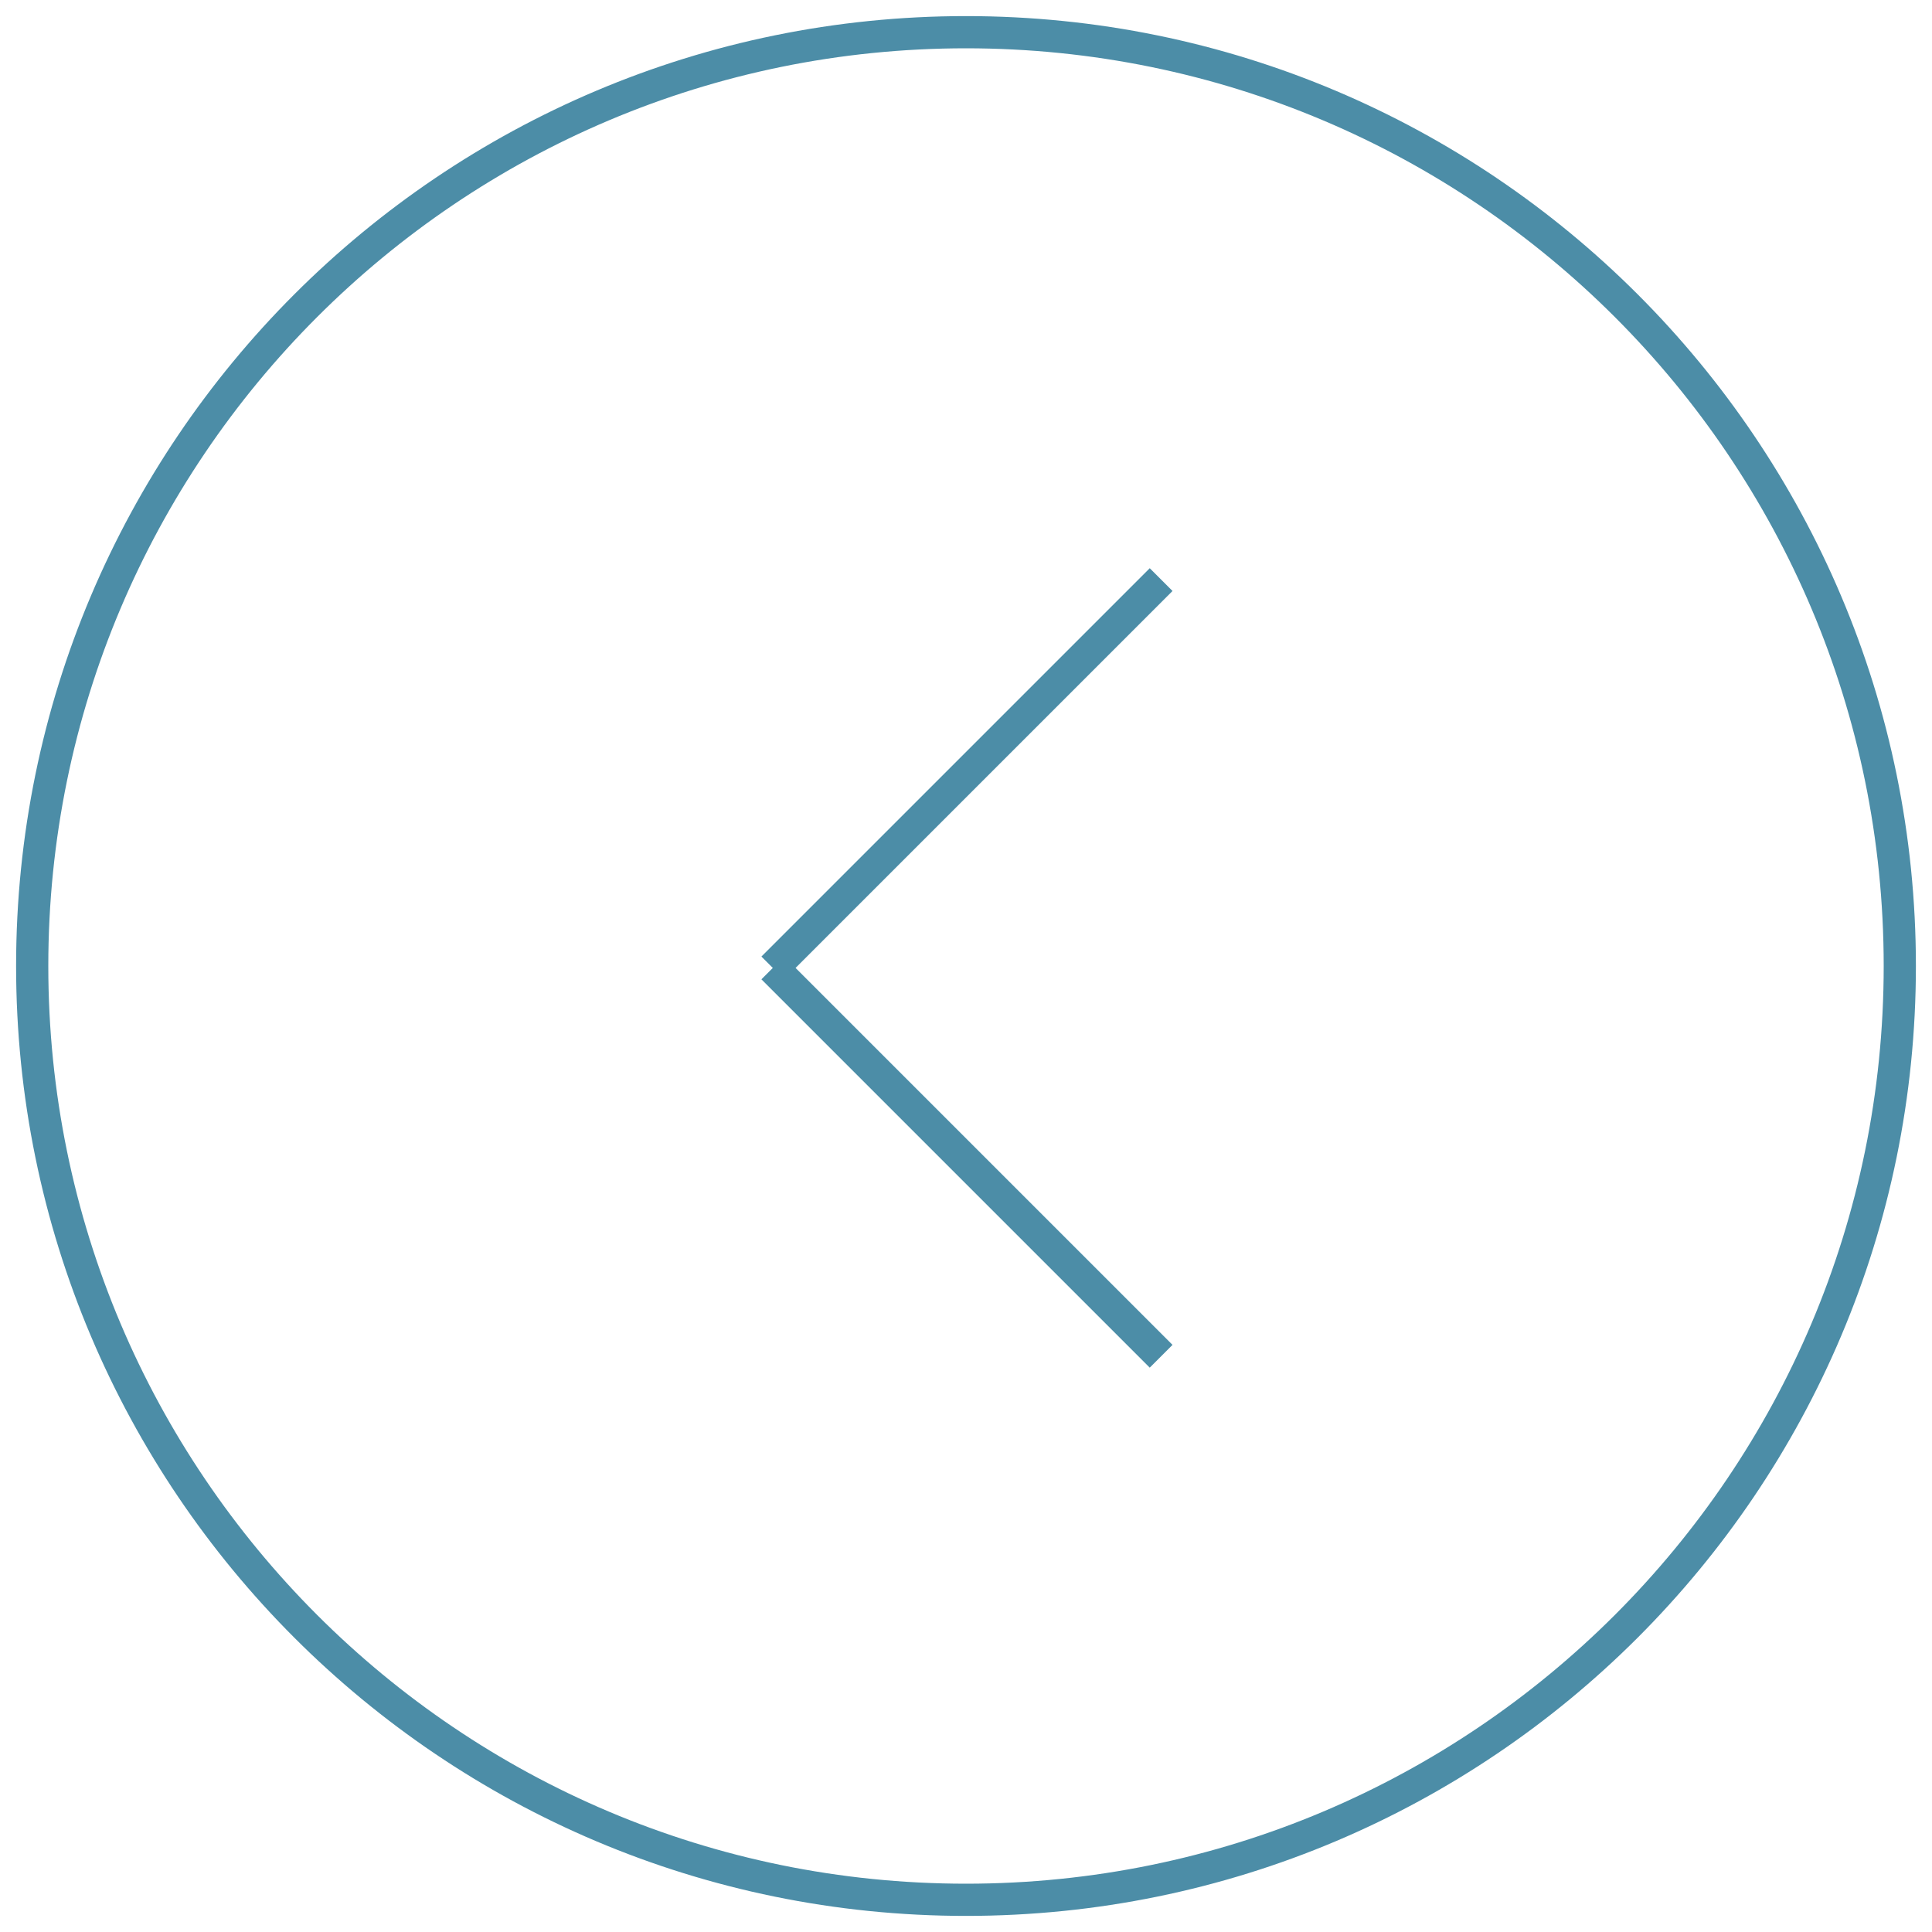
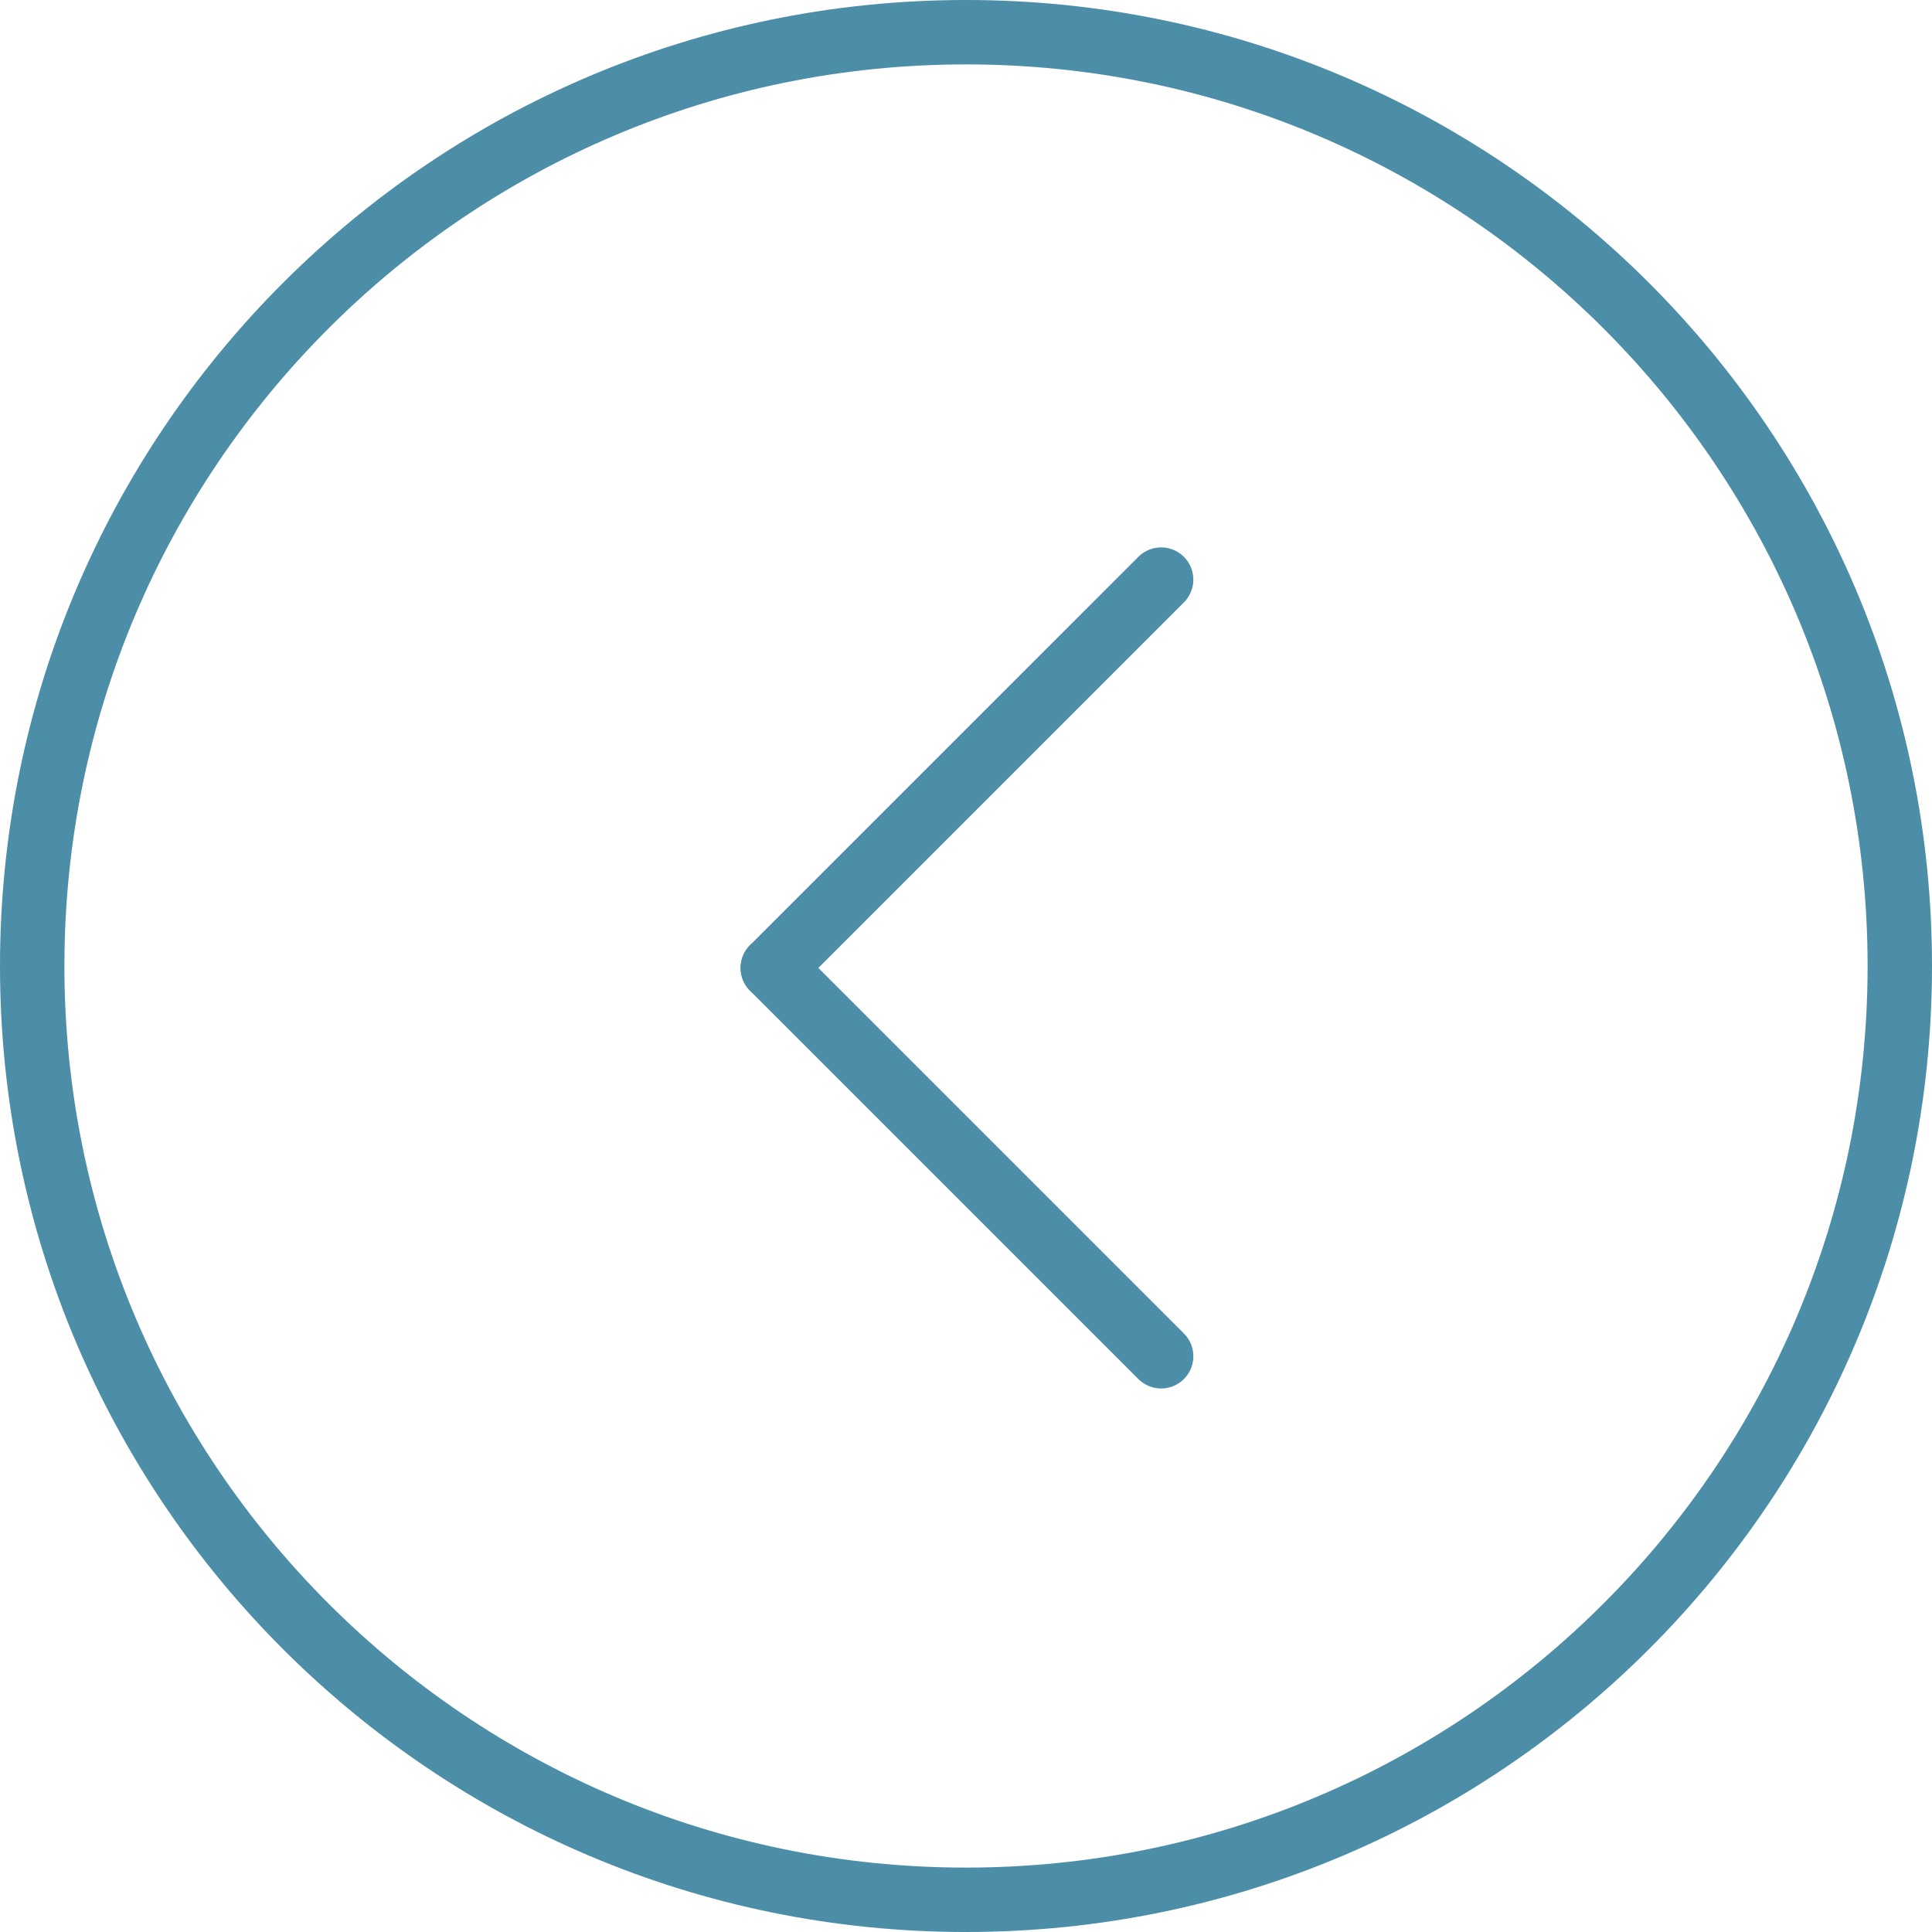
<svg xmlns="http://www.w3.org/2000/svg" width="60" height="60" viewBox="0 0 60 60">
  <g id="left-ar-btn" transform="translate(-80 -2699)">
-     <g id="Ellipse_20" data-name="Ellipse 20" transform="translate(80 2699)" fill="none" stroke="#4c8da7" strokeWidth="2">
+     <g id="Ellipse_20" data-name="Ellipse 20" transform="translate(80 2699)" fill="none" stroke="#4c8da7" stroke-width="2">
      <circle cx="30" cy="30" r="30" stroke="none" />
      <circle cx="30" cy="30" r="29" fill="none" />
    </g>
    <g id="Group_6920" data-name="Group 6920" transform="translate(104 2717)">
-       <line id="Line_162" data-name="Line 162" x1="12.06" y2="12.06" fill="none" stroke="#4c8da7" strokeLinecap="round" strokeWidth="2" />
-       <line id="Line_163" data-name="Line 163" x1="12.06" y1="12.06" transform="translate(0 12.06)" fill="none" stroke="#4c8da7" strokeLinecap="round" strokeWidth="2" />
+       <line id="Line_162" data-name="Line 162" x1="12.06" y2="12.06" fill="none" stroke="#4c8da7" stroke-linecap="round" stroke-width="2" />
+       <line id="Line_163" data-name="Line 163" x1="12.06" y1="12.06" transform="translate(0 12.06)" fill="none" stroke="#4c8da7" stroke-linecap="round" stroke-width="2" />
    </g>
  </g>
</svg>
